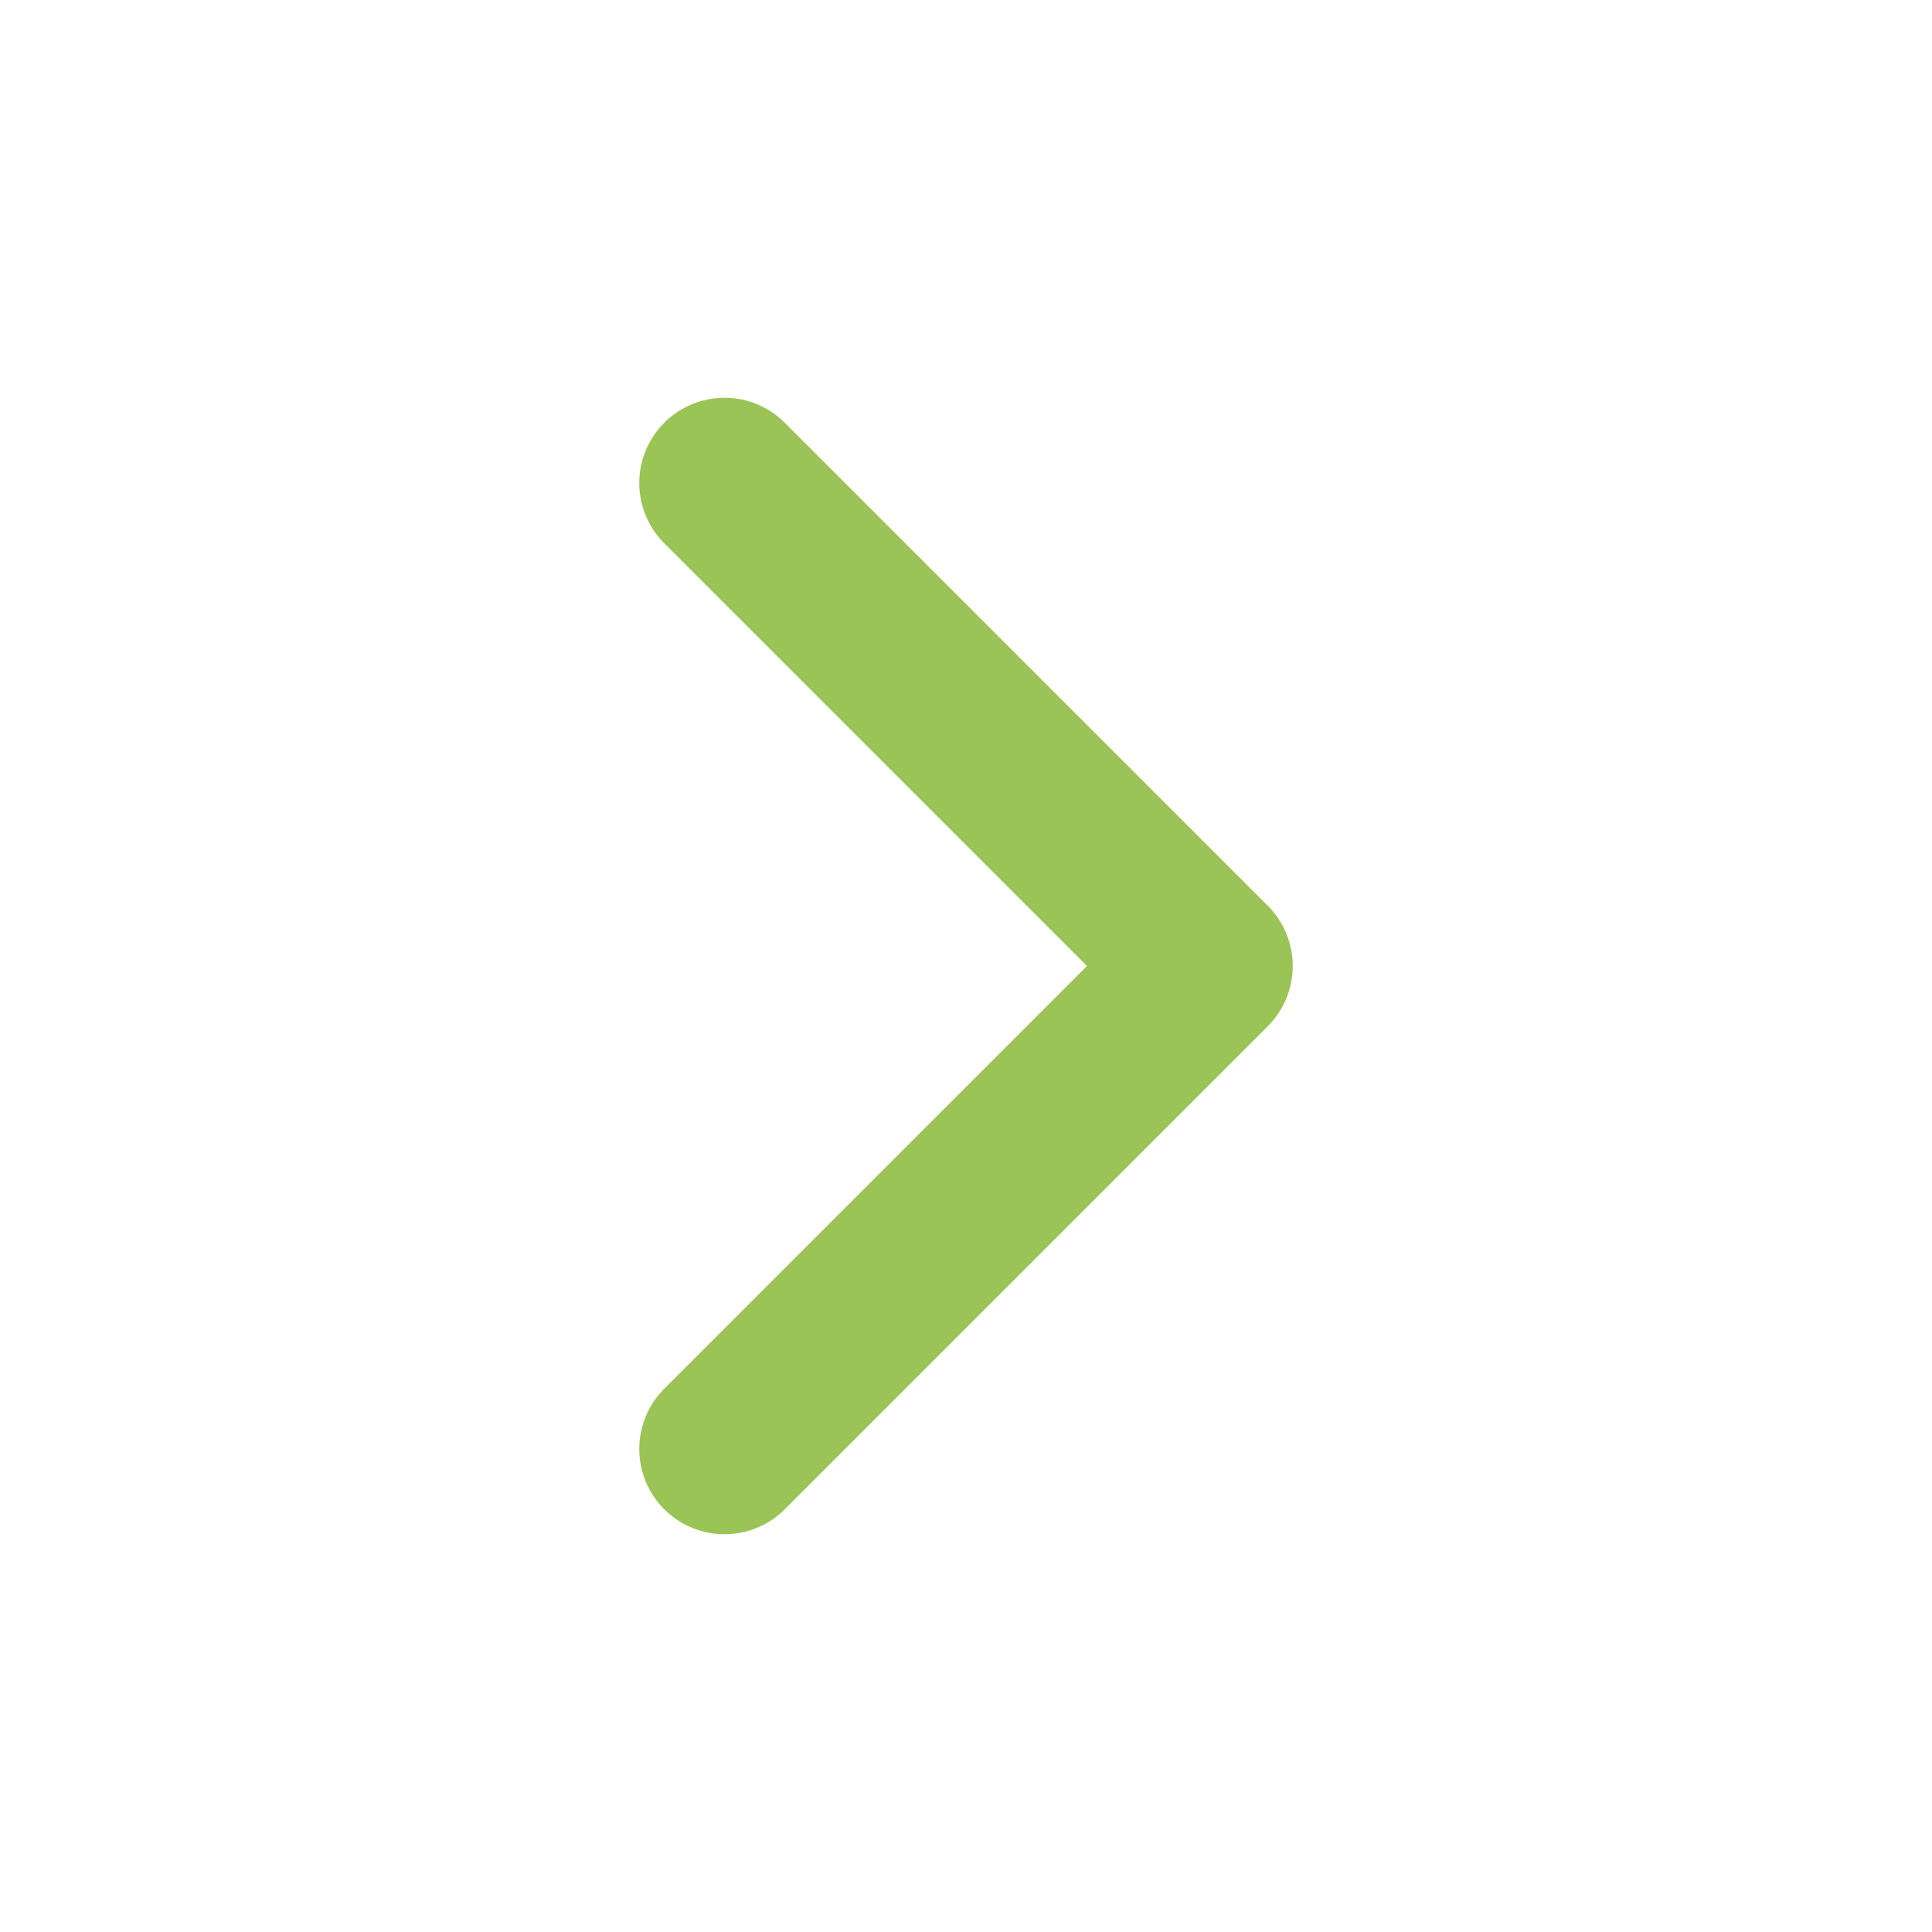
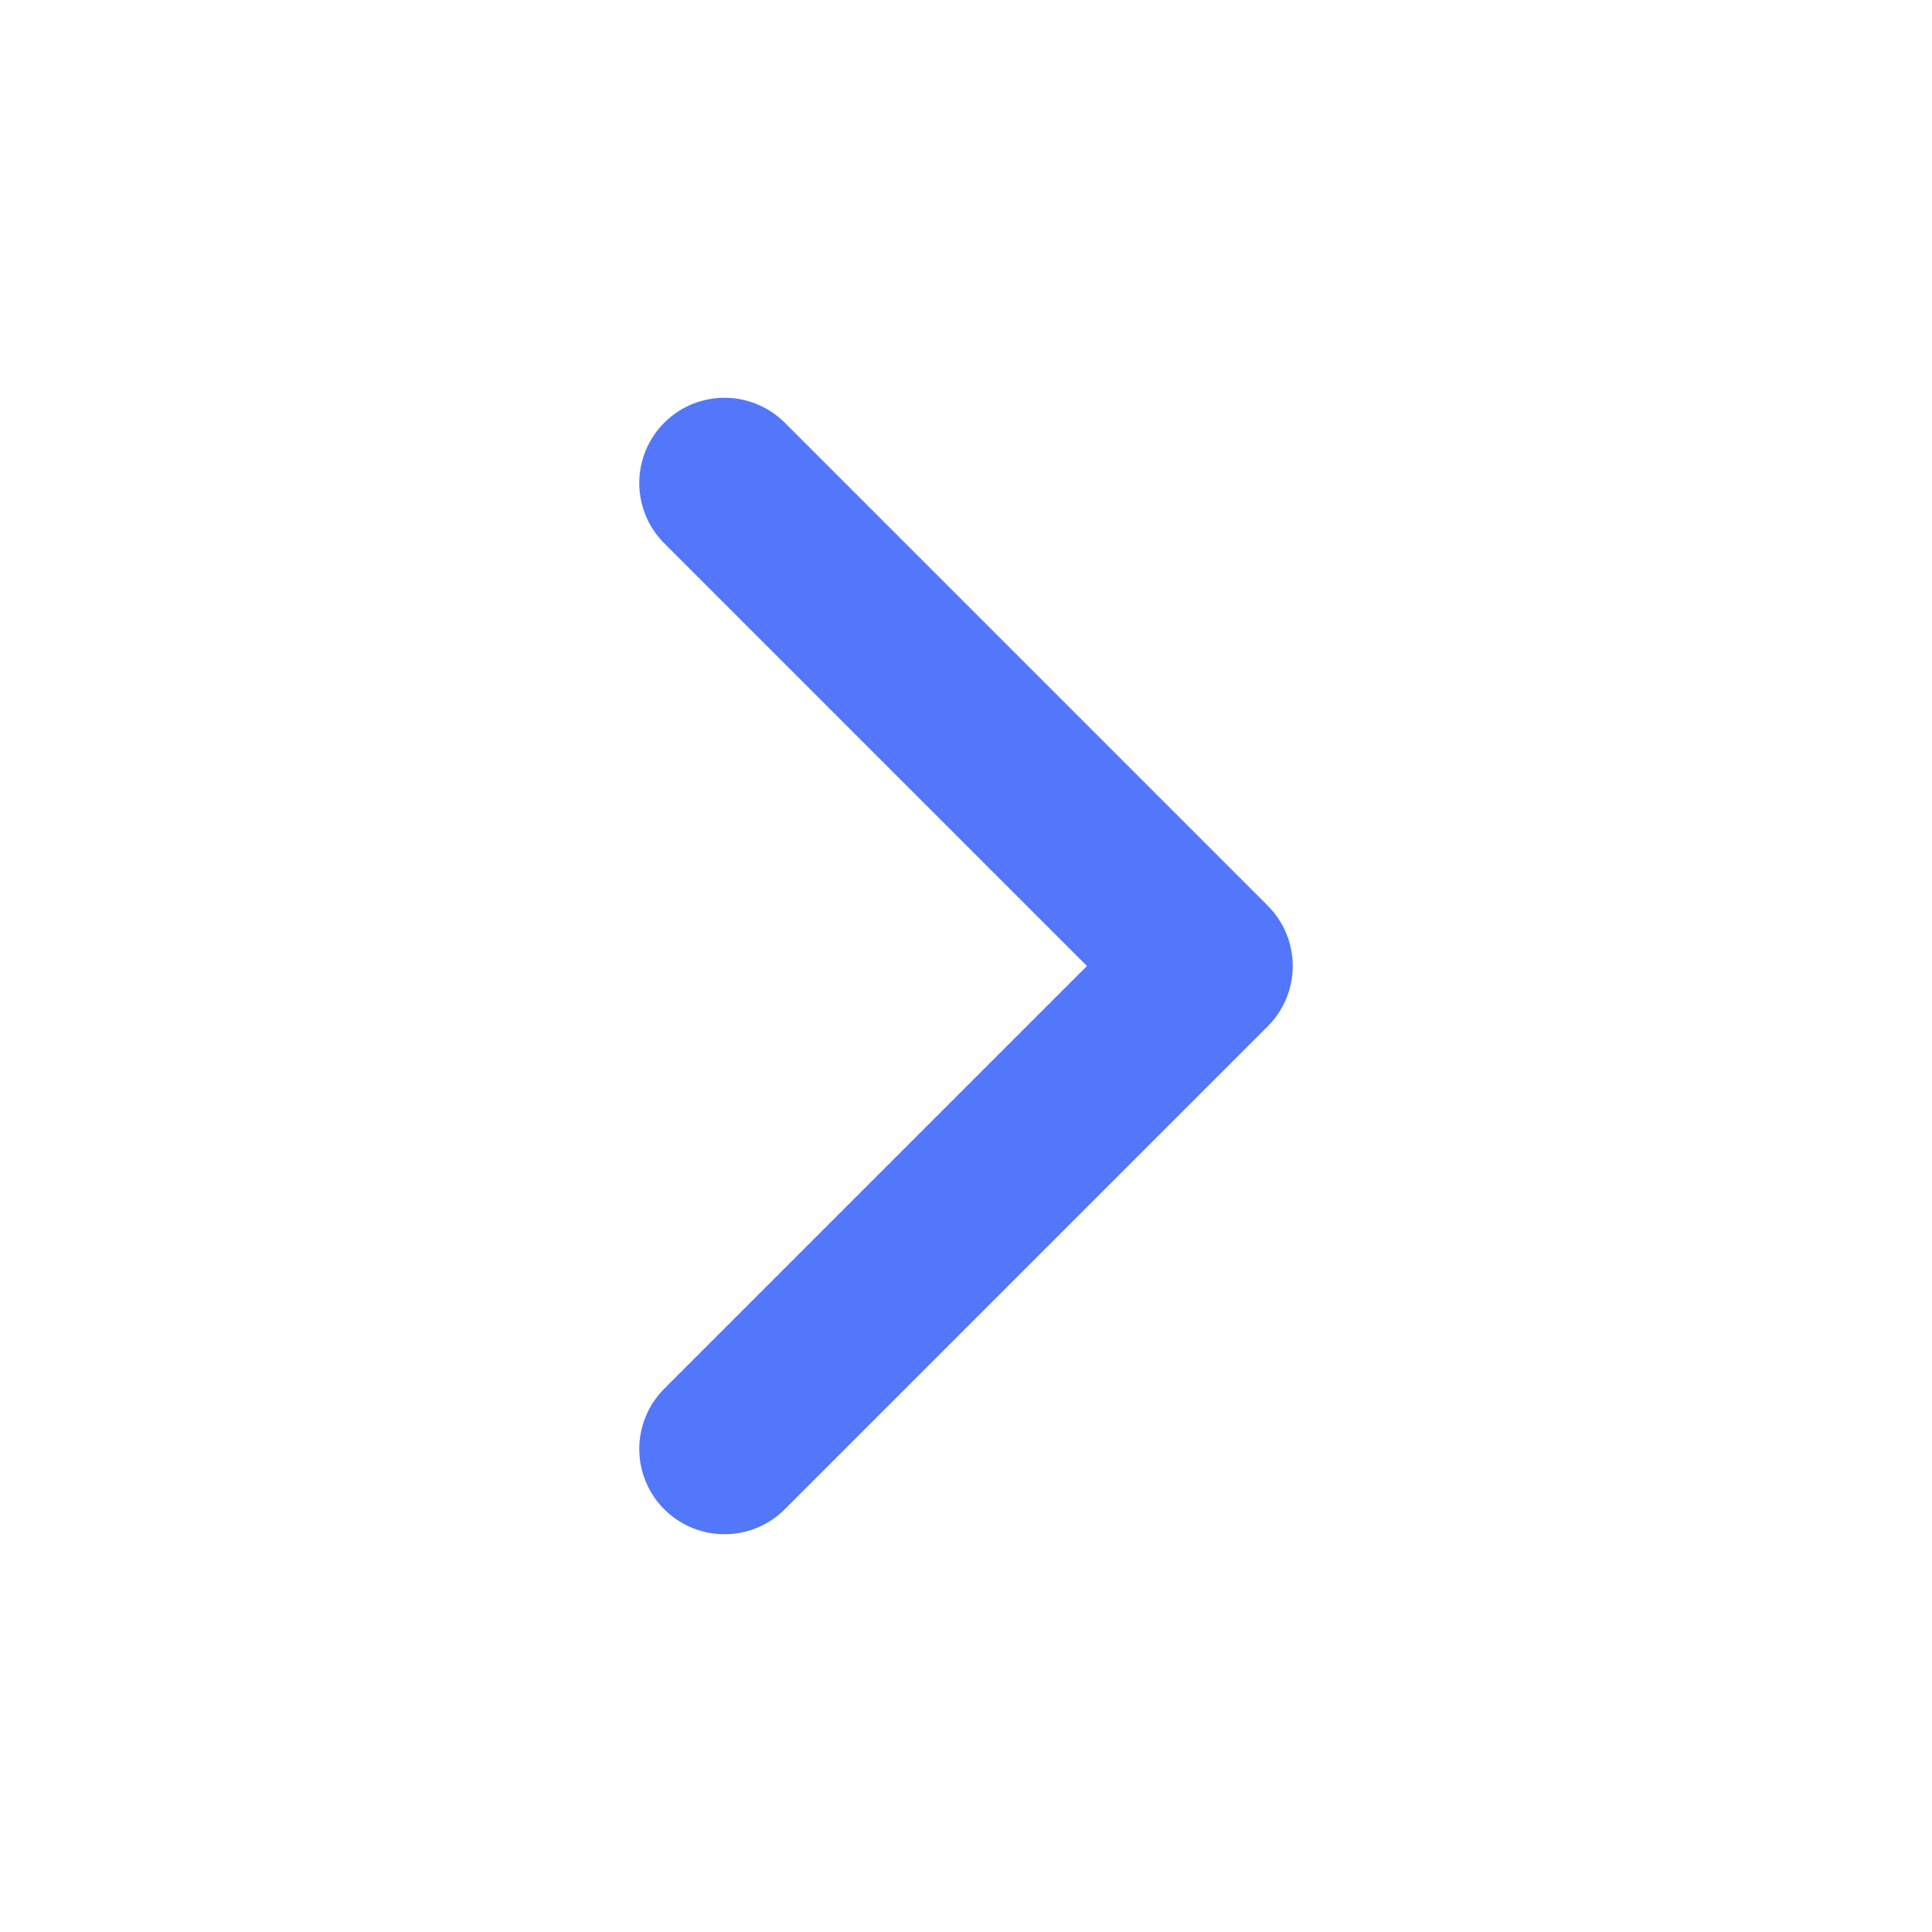
<svg xmlns="http://www.w3.org/2000/svg" width="34" height="34" viewBox="0 0 34 34" fill="none">
-   <path d="M12.75 25.5L21.25 17L12.75 8.5" stroke="#9BC456" stroke-width="3" stroke-linecap="round" stroke-linejoin="round" />
+   <path d="M12.75 25.5L21.25 17L12.75 8.5" stroke="#5277FB" stroke-width="3" stroke-linecap="round" stroke-linejoin="round" />
</svg>
